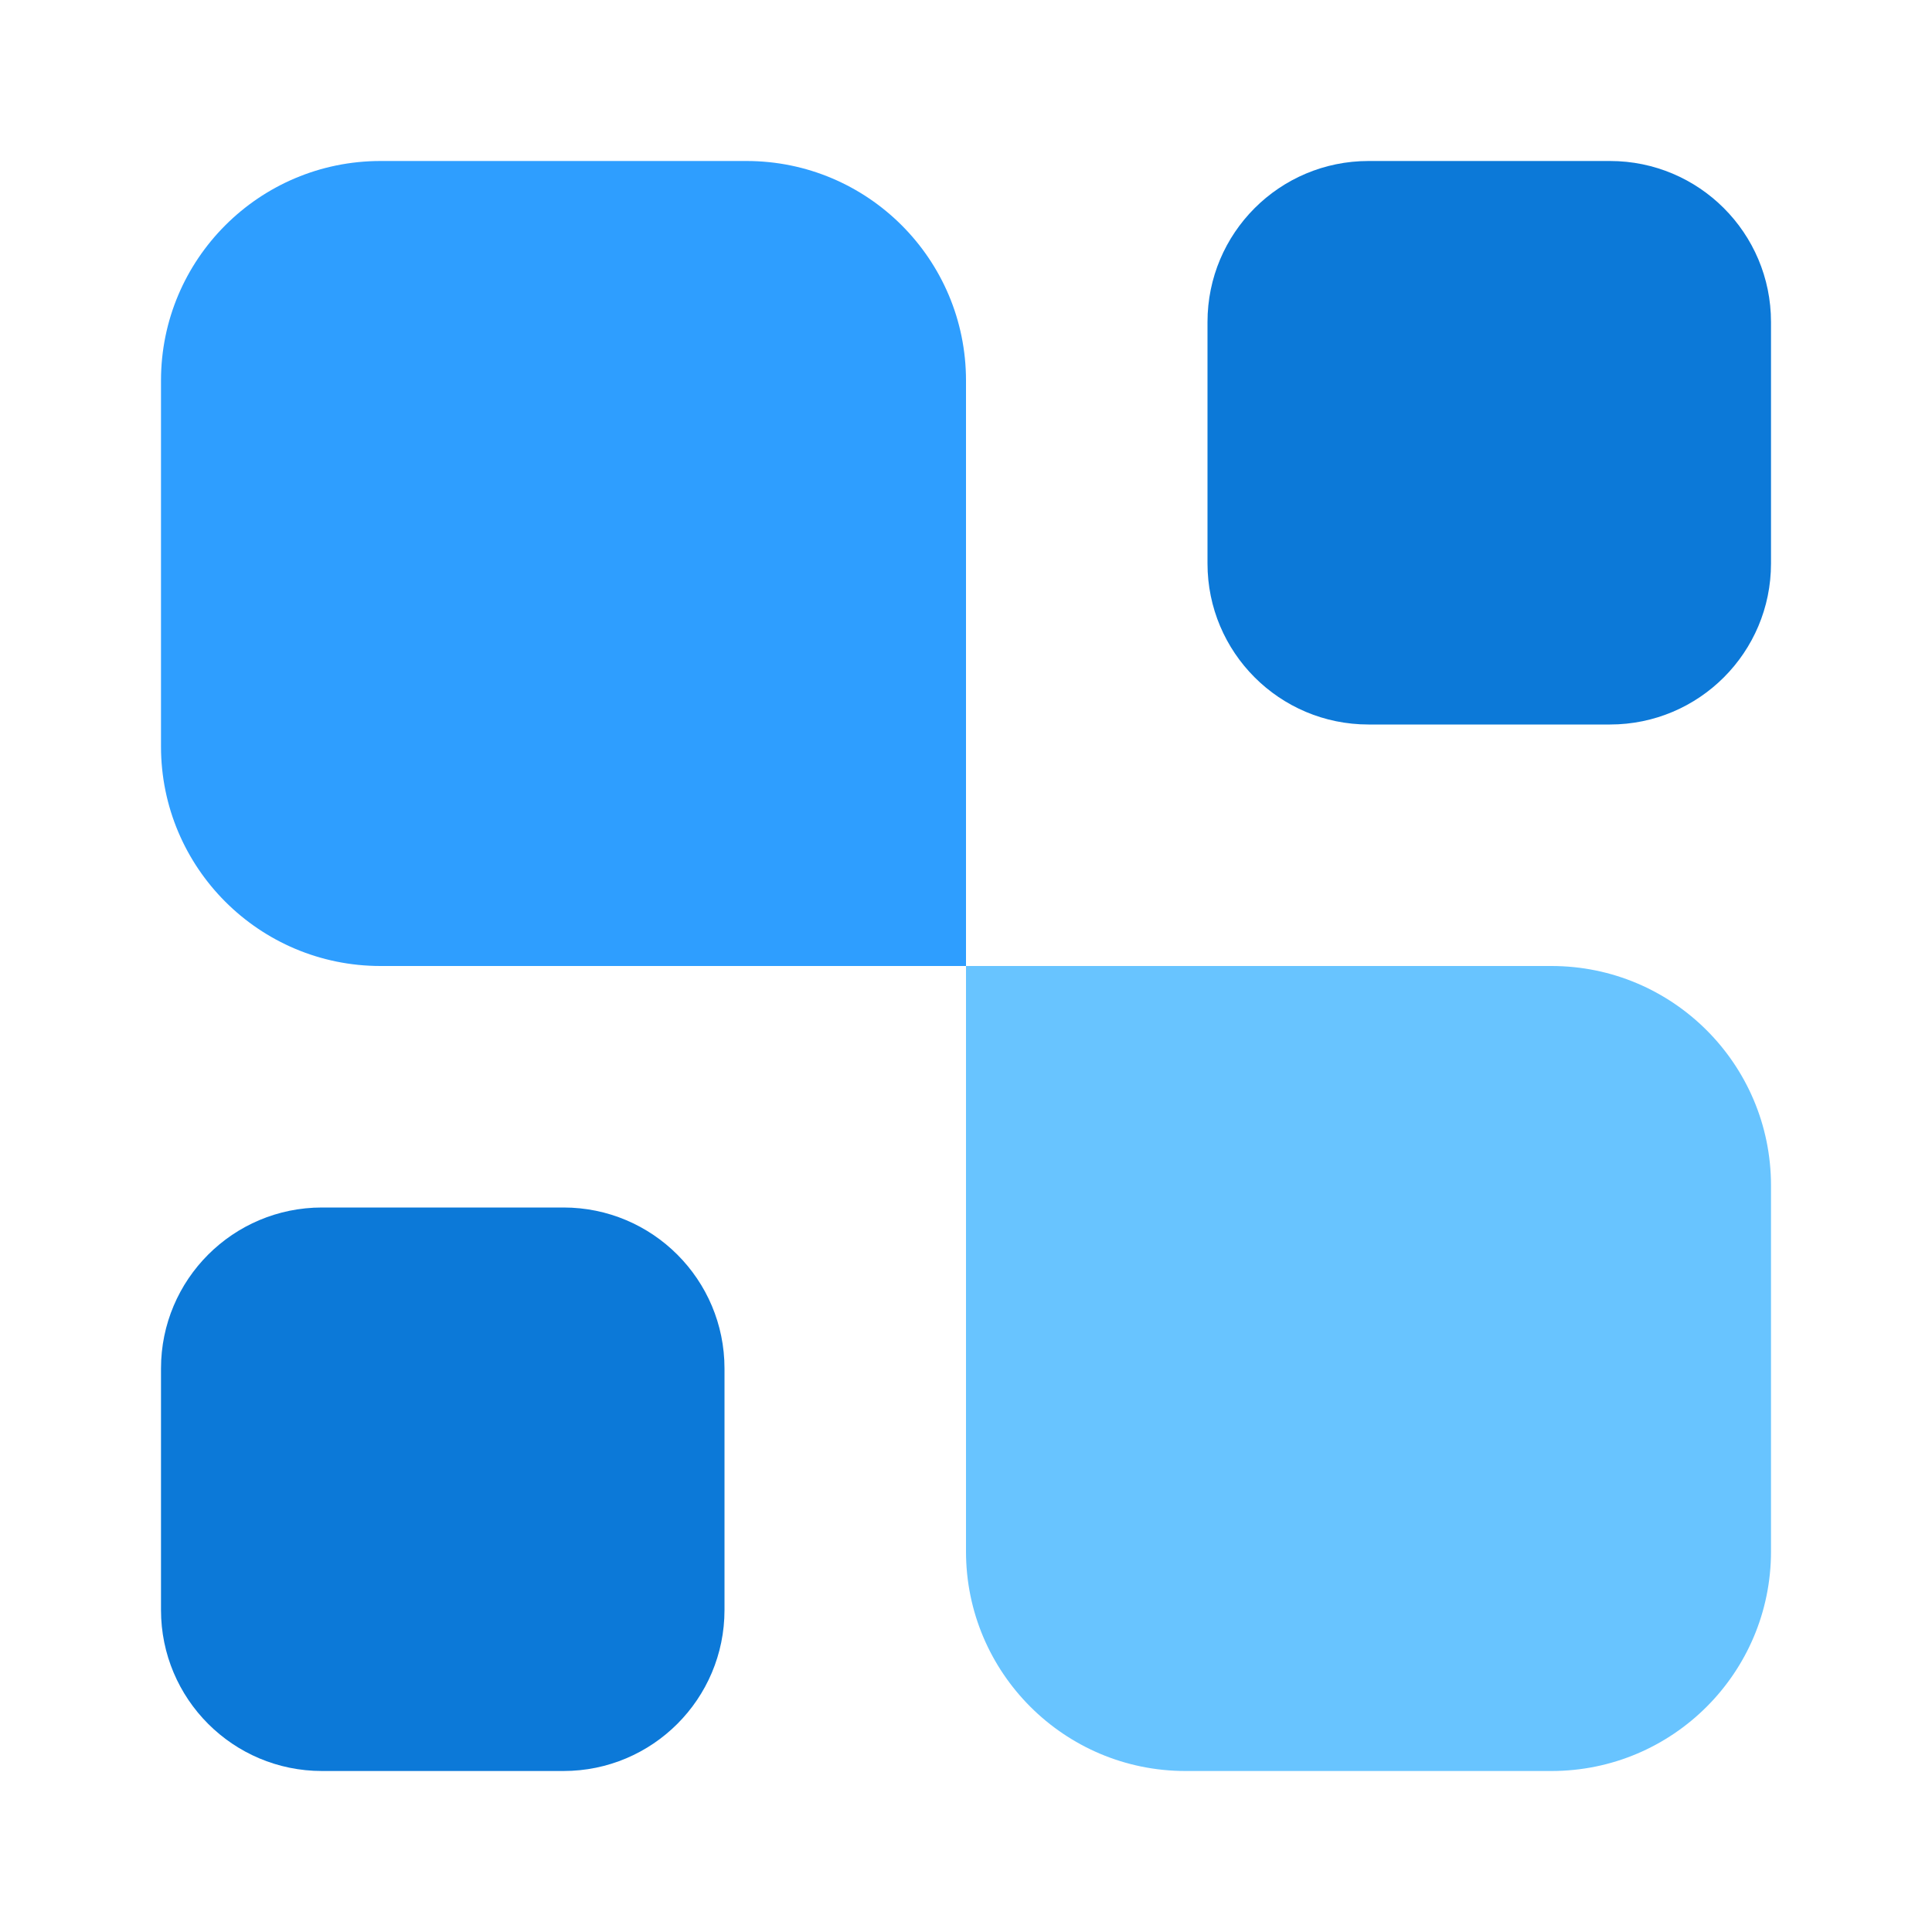
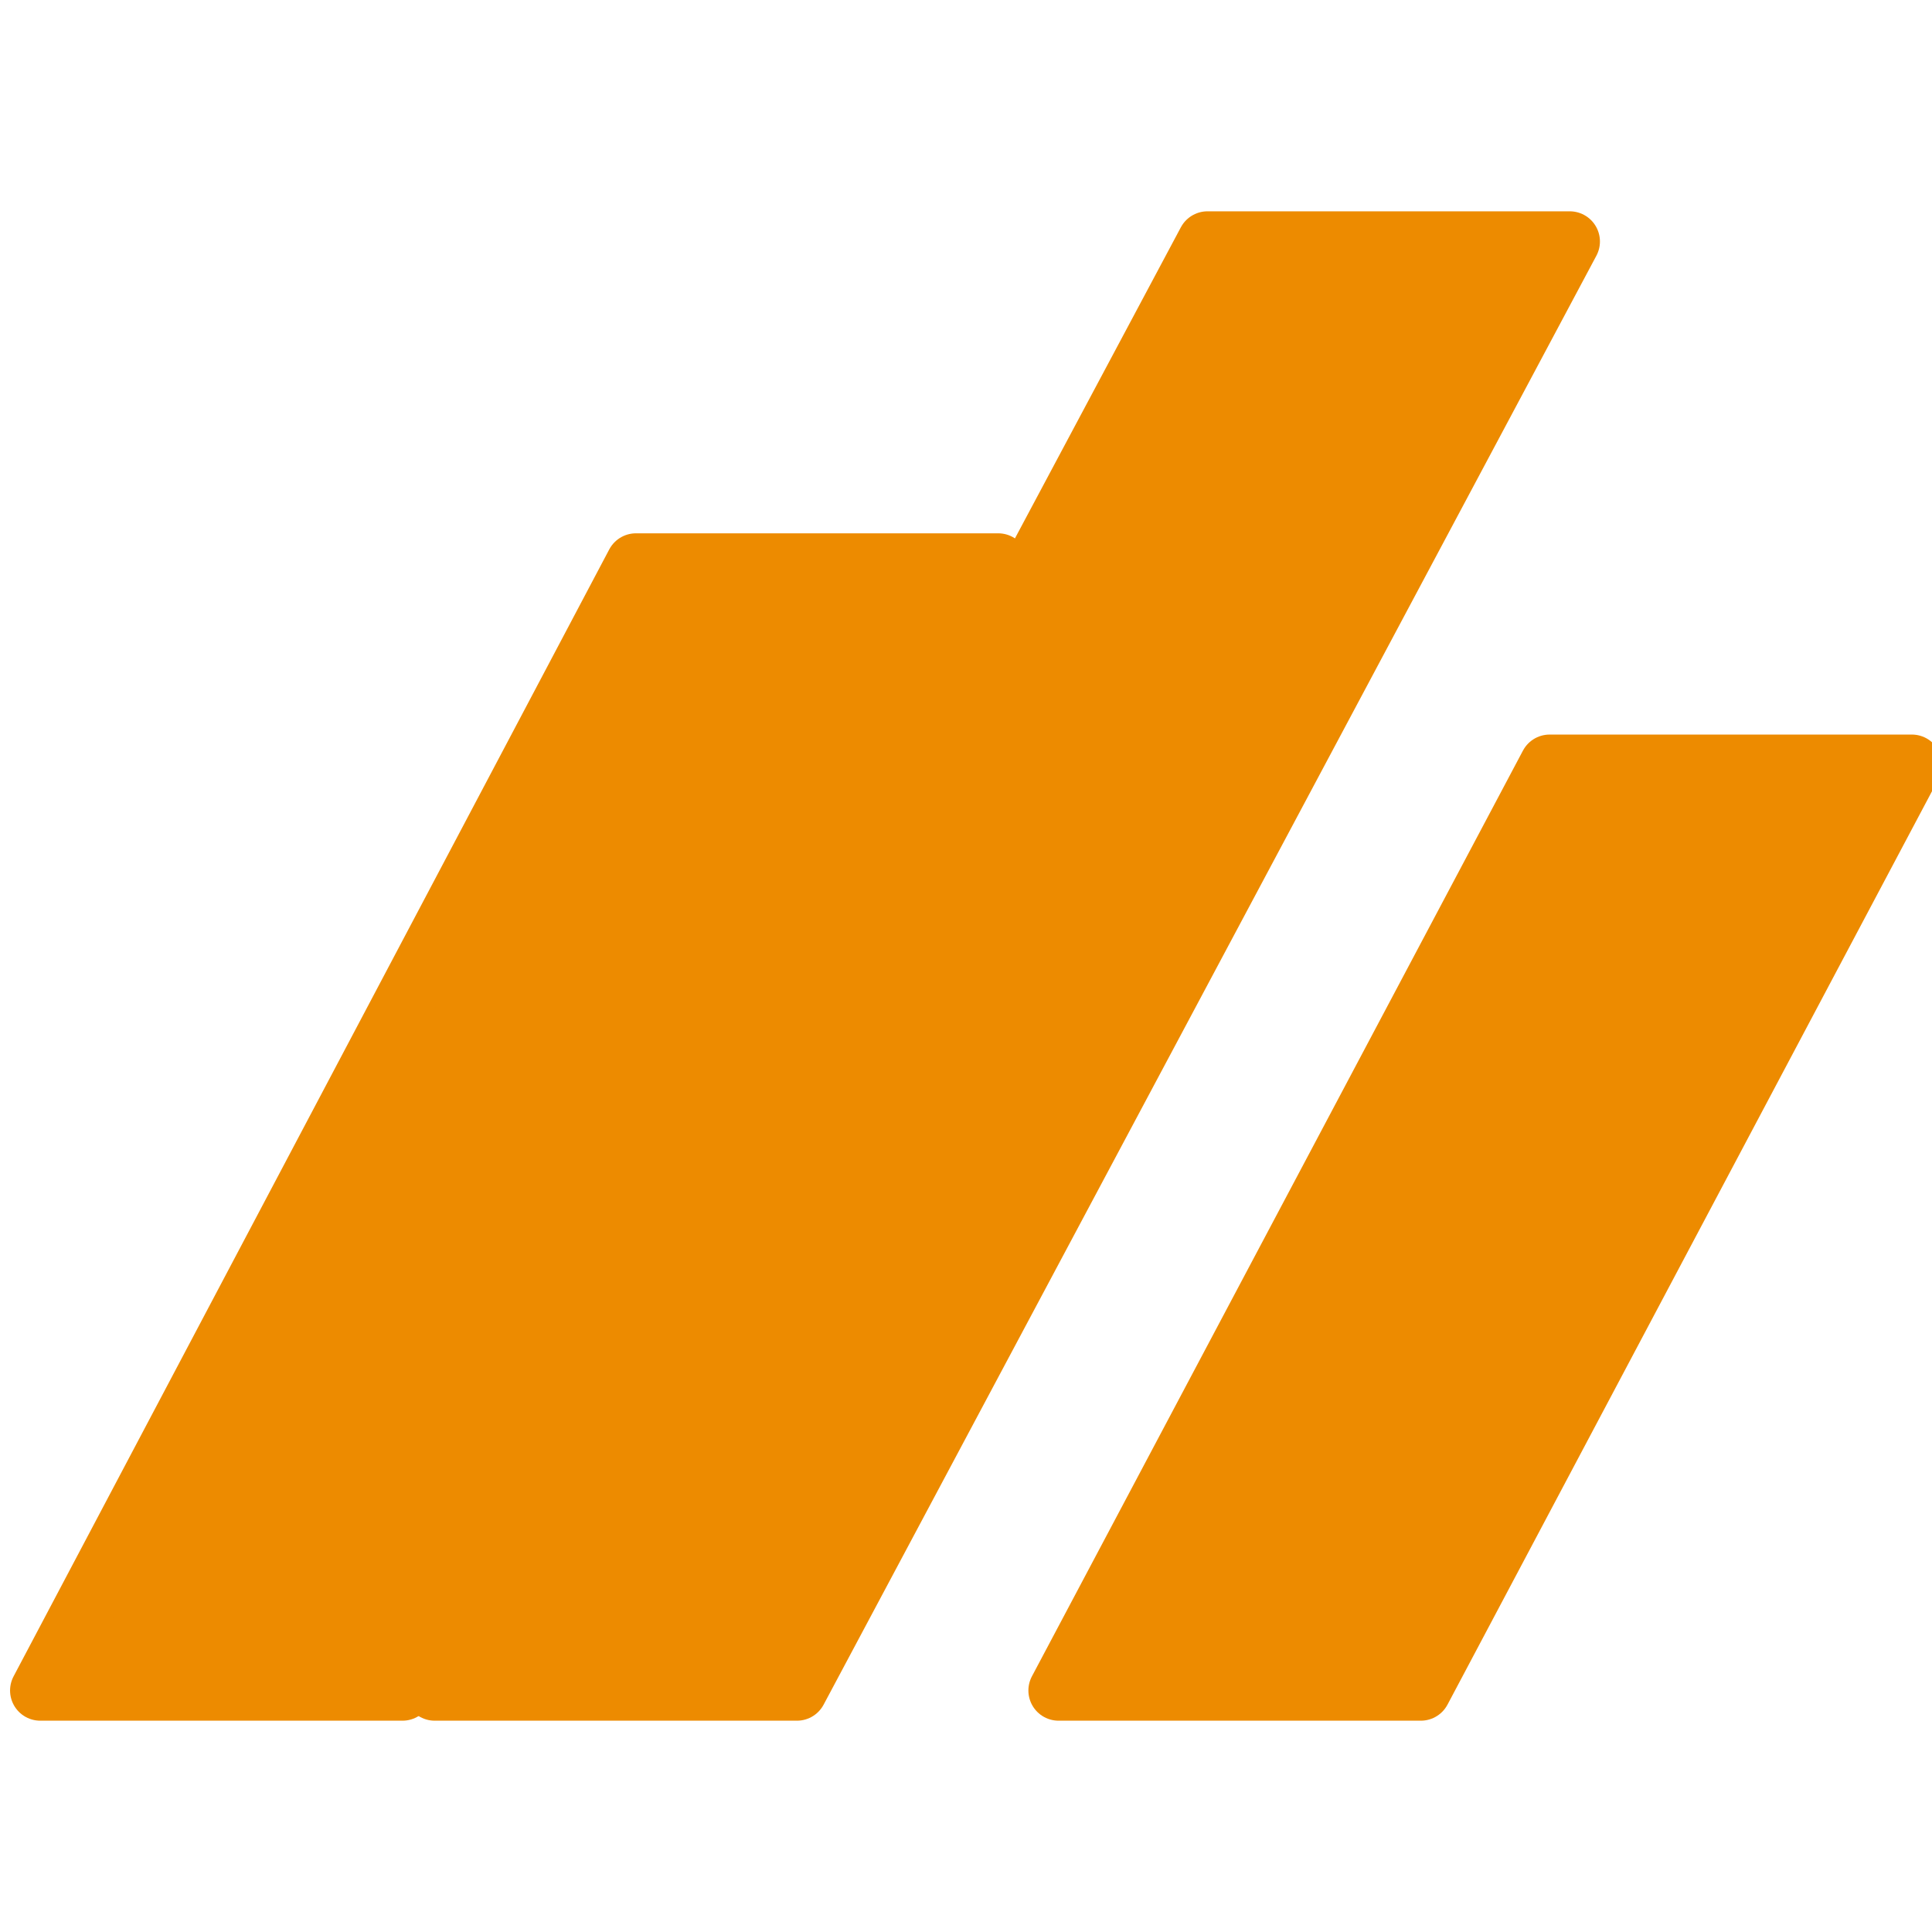
- <svg xmlns="http://www.w3.org/2000/svg" width="24" height="24" viewBox="0 0 24 24" fill="none">
-   <path d="M22 19.273C22 20.779 20.779 22 19.273 22H14.727C13.221 22 12 20.779 12 19.273V12H19.273C20.779 12 22 13.221 22 14.727V19.273Z" fill="#68C4FF" />
-   <path d="M20 2C21.105 2 22 2.895 22 4V7C22 8.105 21.105 9 20 9H17C15.895 9 15 8.105 15 7V4C15 2.895 15.895 2 17 2H20Z" fill="#0C79D8" />
-   <path d="M7 15C8.105 15 9 15.895 9 17V20C9 21.105 8.105 22 7 22H4C2.895 22 2 21.105 2 20V17C2 15.895 2.895 15 4 15H7Z" fill="#0C79D8" />
-   <path d="M12 12H4.727C3.221 12 2 10.779 2 9.273V4.727C2 3.221 3.221 2 4.727 2H9.273C10.779 2 12 3.221 12 4.727V12Z" fill="#2E9EFF" />
+ <svg xmlns="http://www.w3.org/2000/svg" viewBox="0 0 48 48" width="48" height="48" fill="none">
+   <polygon points="15.8,14 24.8,14 10.0,42 1.0,42" fill="#ed8b00" stroke="#ed8b00" stroke-width="1.5" stroke-linejoin="round" />
+   <polygon points="30.0,6 39.0,6 19.8,42 10.8,42" fill="#ed8b00" stroke="#ed8b00" stroke-width="1.5" stroke-linejoin="round" />
+   <polygon points="38.5,19 47.5,19 35.3,42 26.3,42" fill="#ed8b00" stroke="#ed8b00" stroke-width="1.5" stroke-linejoin="round" />
</svg>
